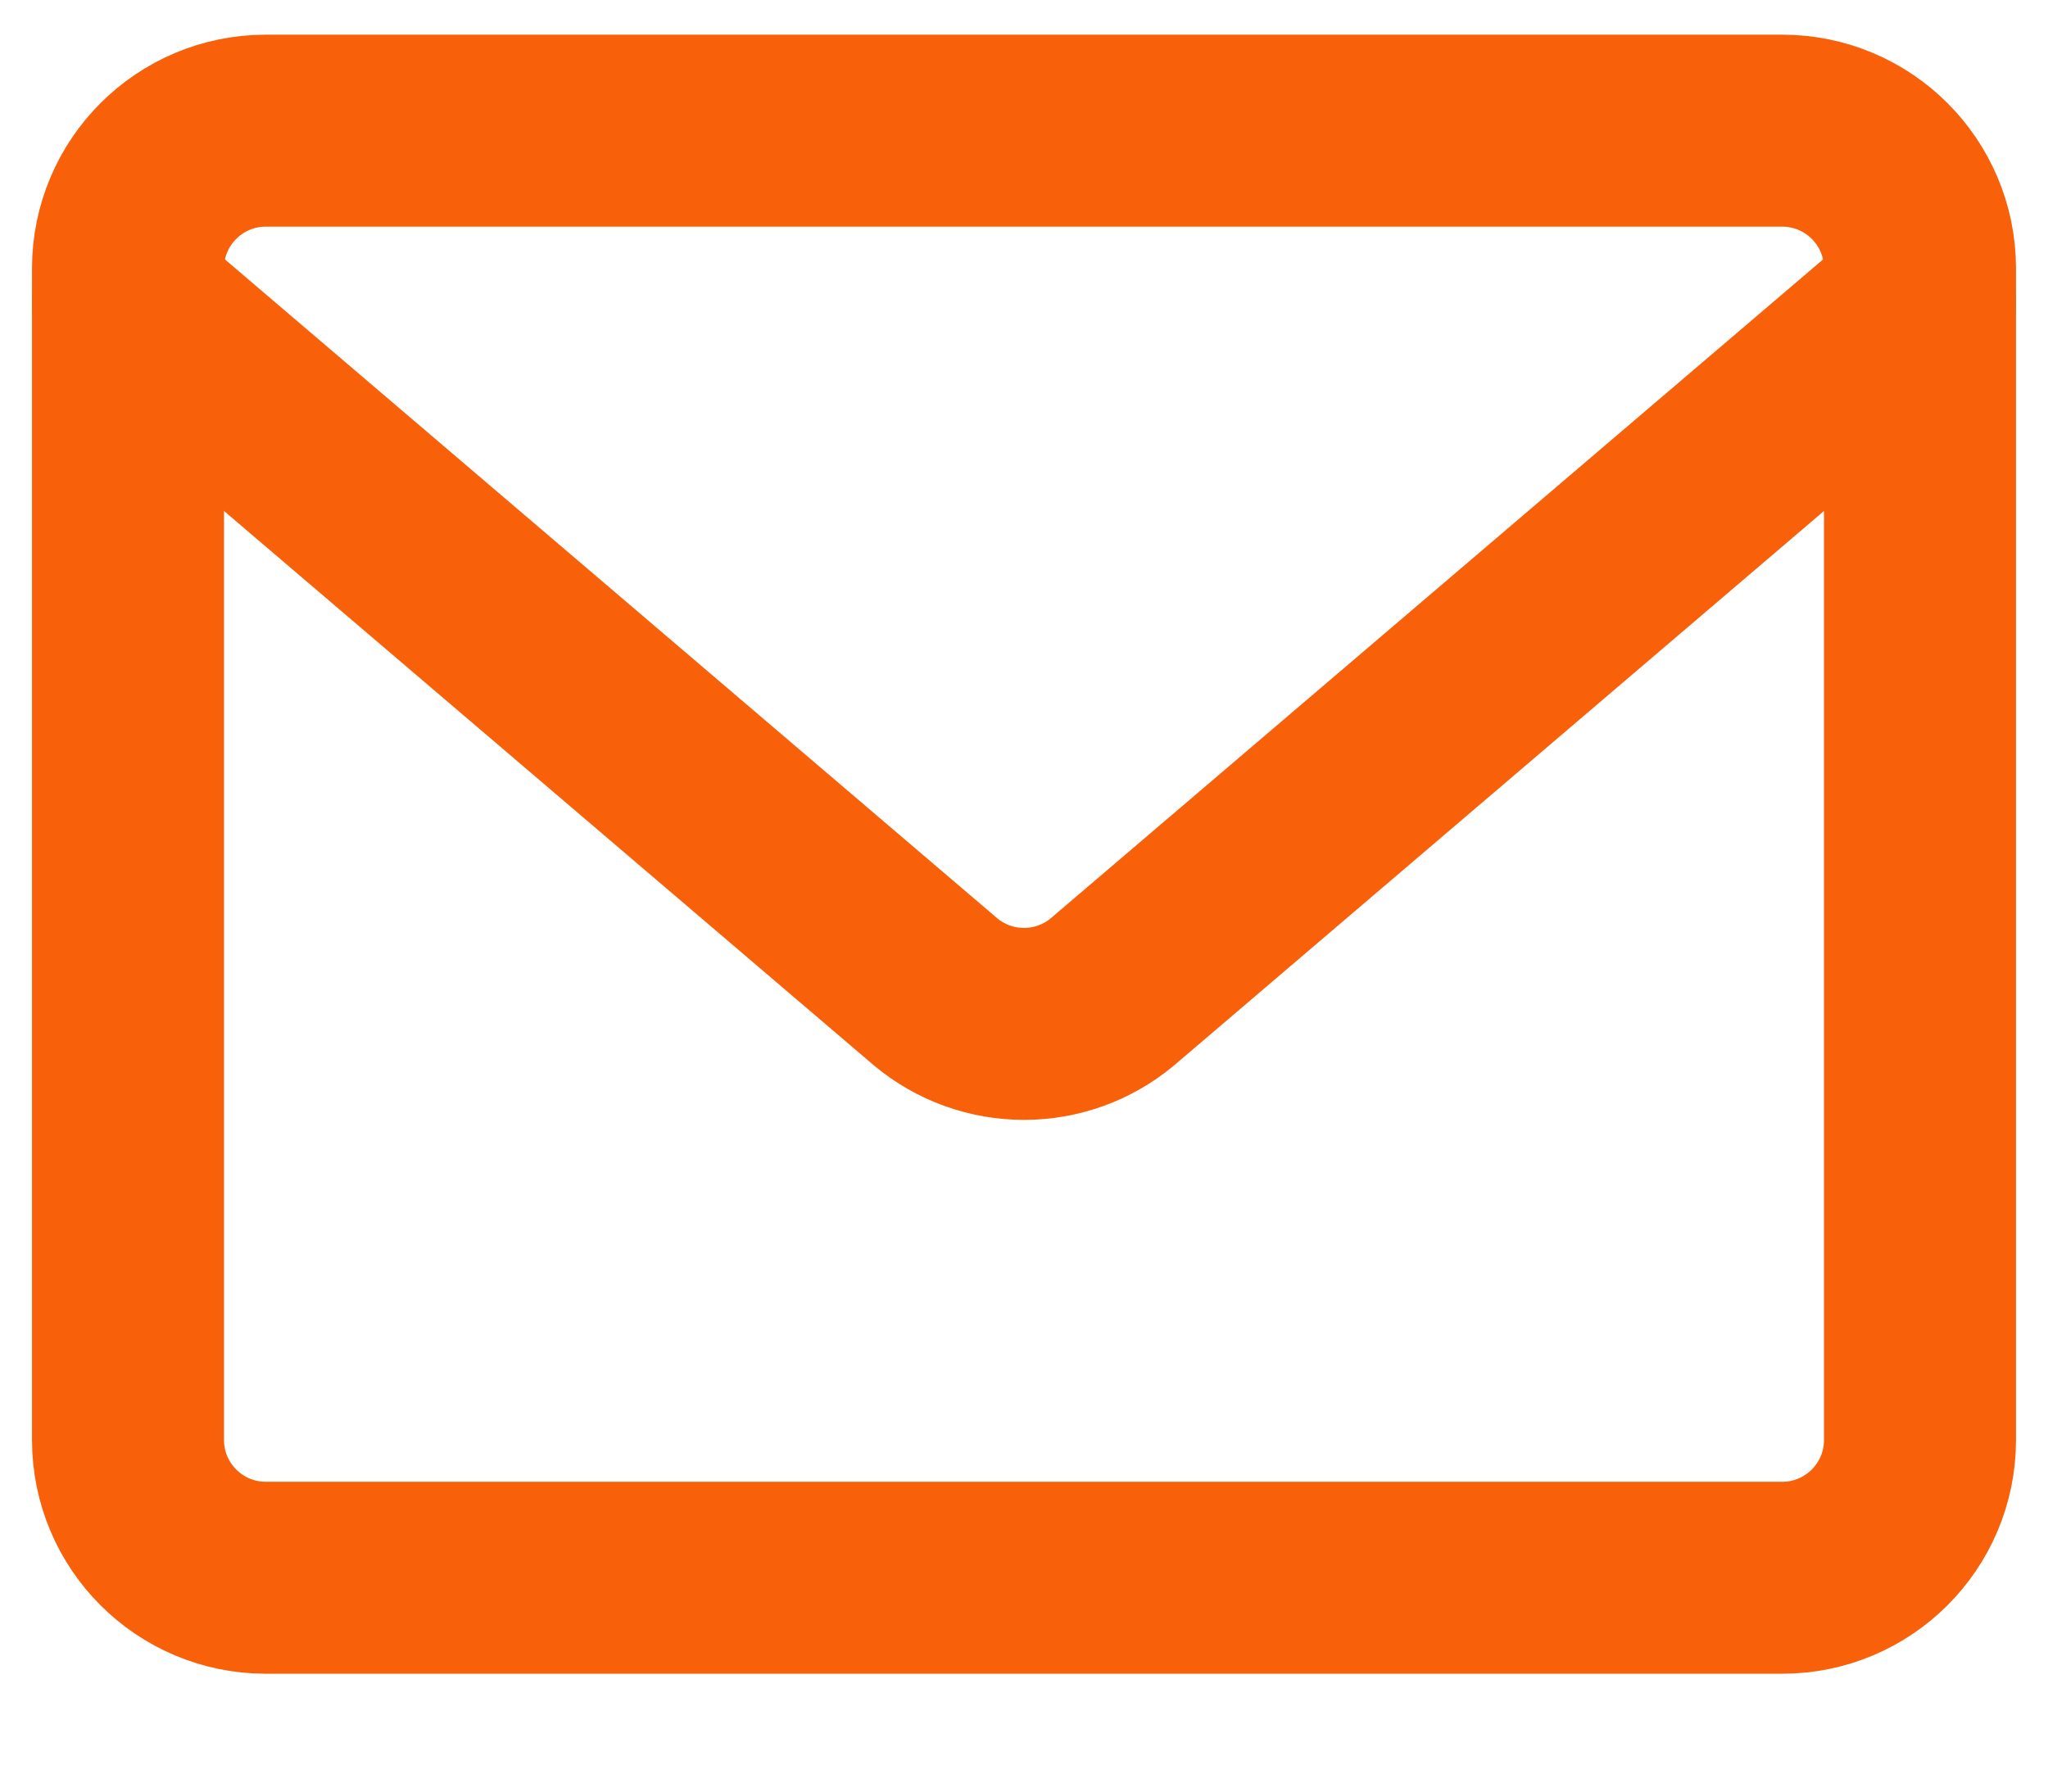
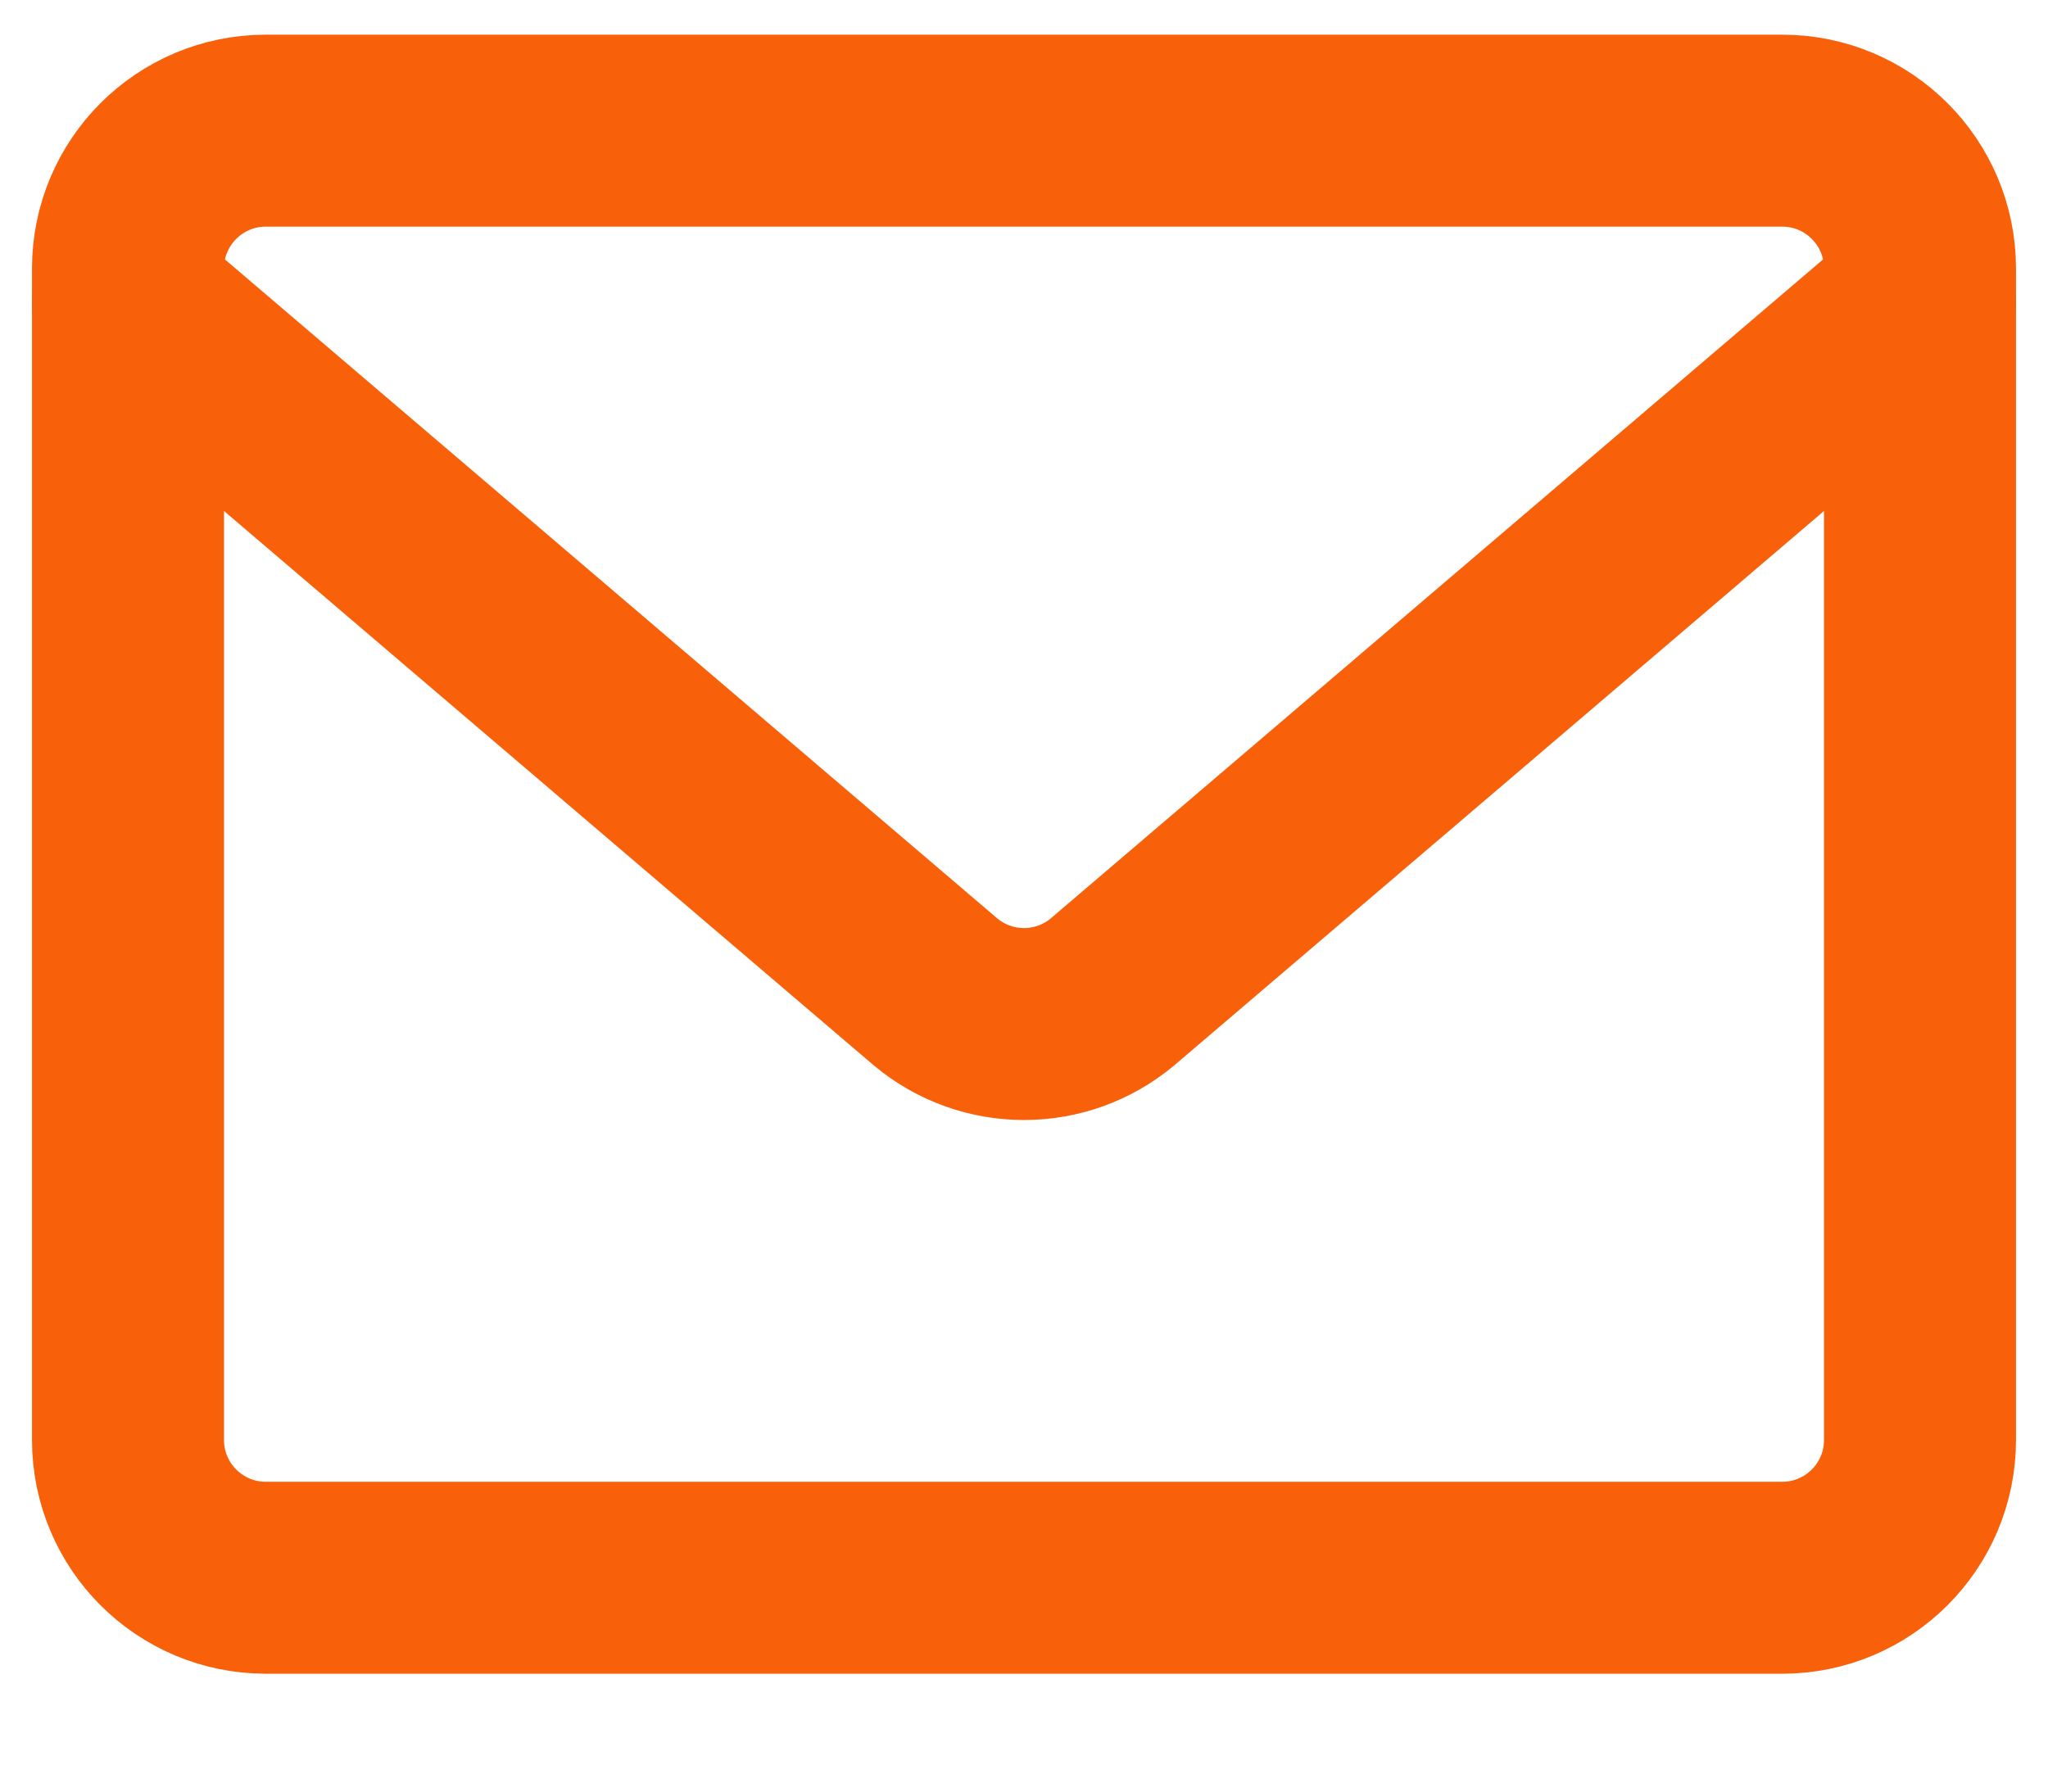
- <svg xmlns="http://www.w3.org/2000/svg" width="16" height="14" viewBox="0 0 16 14" fill="none">
-   <path d="M13.923 1.021H2.077C1.482 1.021 1 1.503 1 2.098V11.252C1 11.847 1.482 12.329 2.077 12.329H13.923C14.518 12.329 15 11.847 15 11.252V2.098C15 1.503 14.518 1.021 13.923 1.021Z" stroke="#F9600A" stroke-width="1.5" stroke-linecap="round" stroke-linejoin="round" />
-   <path d="M1 2.367L7.311 7.752C7.504 7.913 7.748 8.001 8 8.001C8.252 8.001 8.496 7.913 8.689 7.752L15 2.367" stroke="#F9600A" stroke-width="1.5" stroke-linecap="round" stroke-linejoin="round" />
+ <svg xmlns="http://www.w3.org/2000/svg" width="16" height="14" fill="none">
+   <path d="M13.923 1.021H2.077C1.482 1.021 1 1.503 1 2.098v9.154c0 .595.482 1.077 1.077 1.077h11.846c.595 0 1.077-.482 1.077-1.077V2.098c0-.595-.482-1.077-1.077-1.077z" stroke="#F9600A" stroke-width="1.5" stroke-linecap="round" stroke-linejoin="round" />
+   <path d="M1 2.367l6.31 5.385a1.077 1.077 0 001.38 0L15 2.367" stroke="#F9600A" stroke-width="1.5" stroke-linecap="round" stroke-linejoin="round" />
</svg>
